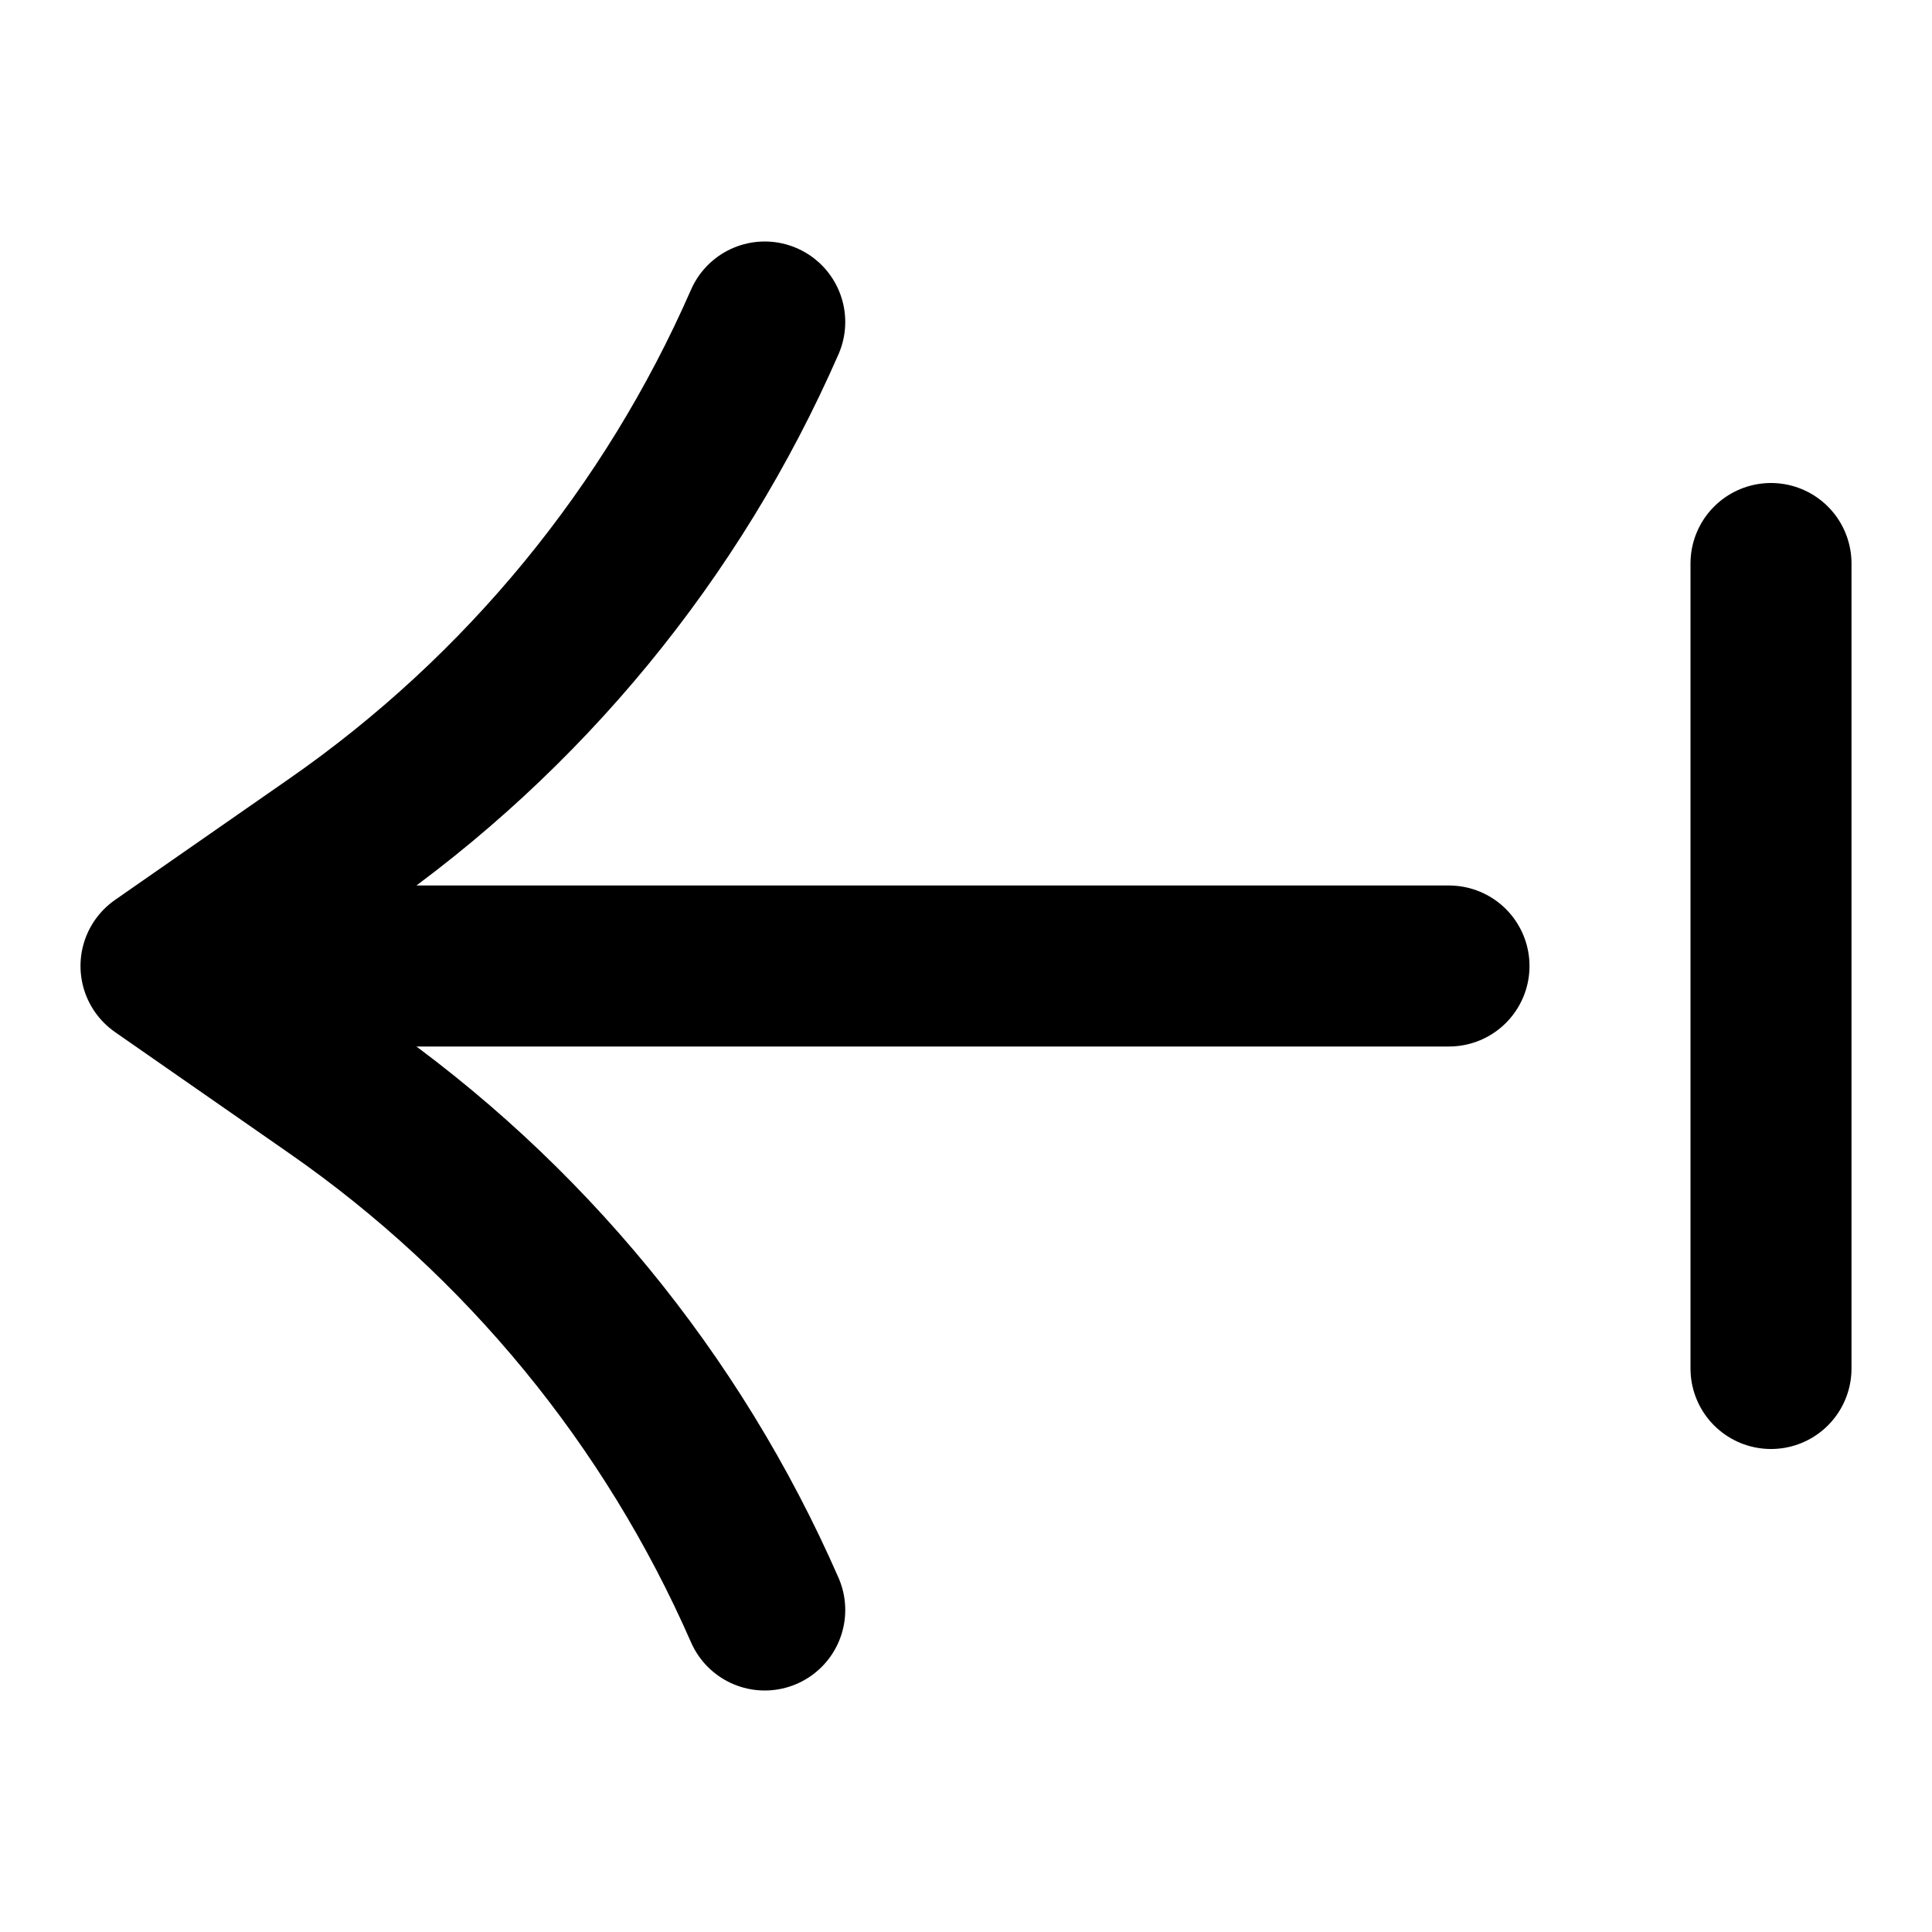
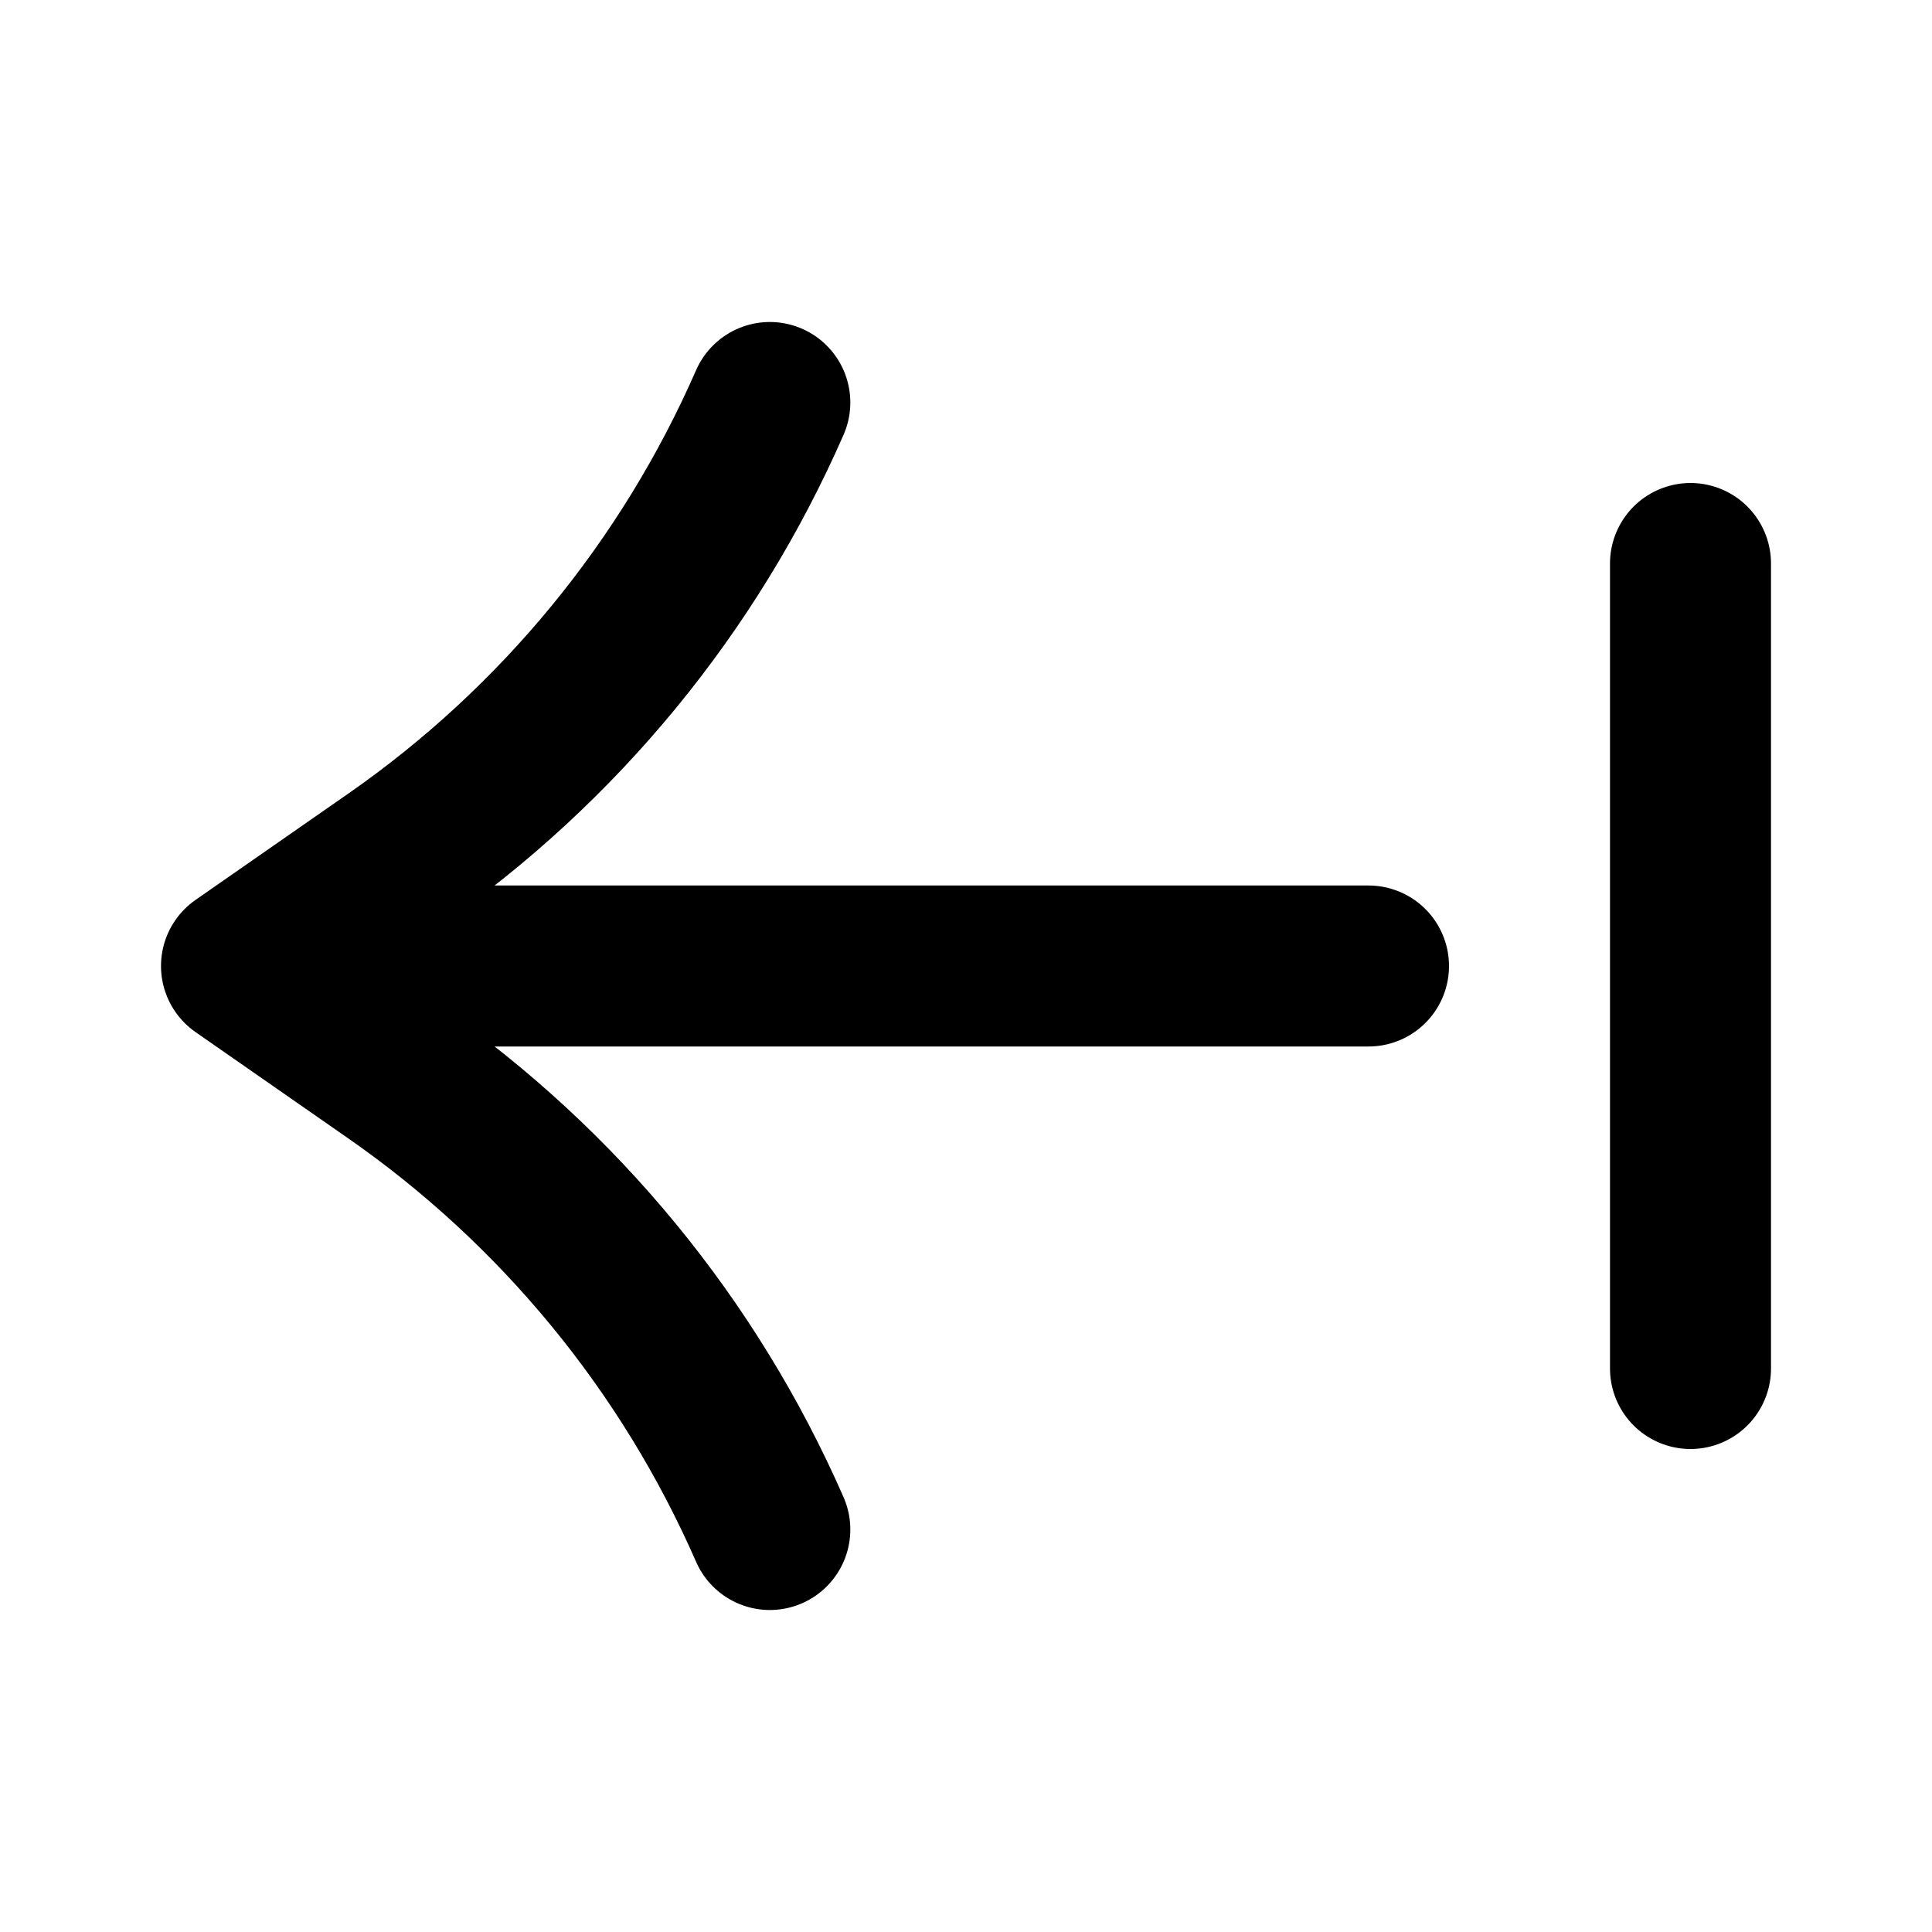
<svg xmlns="http://www.w3.org/2000/svg" width="24" height="24" viewBox="0 0 24 24" fill="none" stroke="currentColor" stroke-width="2" stroke-linecap="round" stroke-linejoin="round">
-   <path d="M18 12H2m7.5 8a15.46 15.46 0 0 0-5.334-6.493L2 12l2.166-1.507A15.46 15.46 0 0 0 9.5 4M22 17V7" />
+   <path d="M17 12H3m6.563 7a13.53 13.53 0 0 0-4.668-5.681L3 12l1.895-1.319A13.53 13.53 0 0 0 9.563 5M21 7v10" />
</svg>
